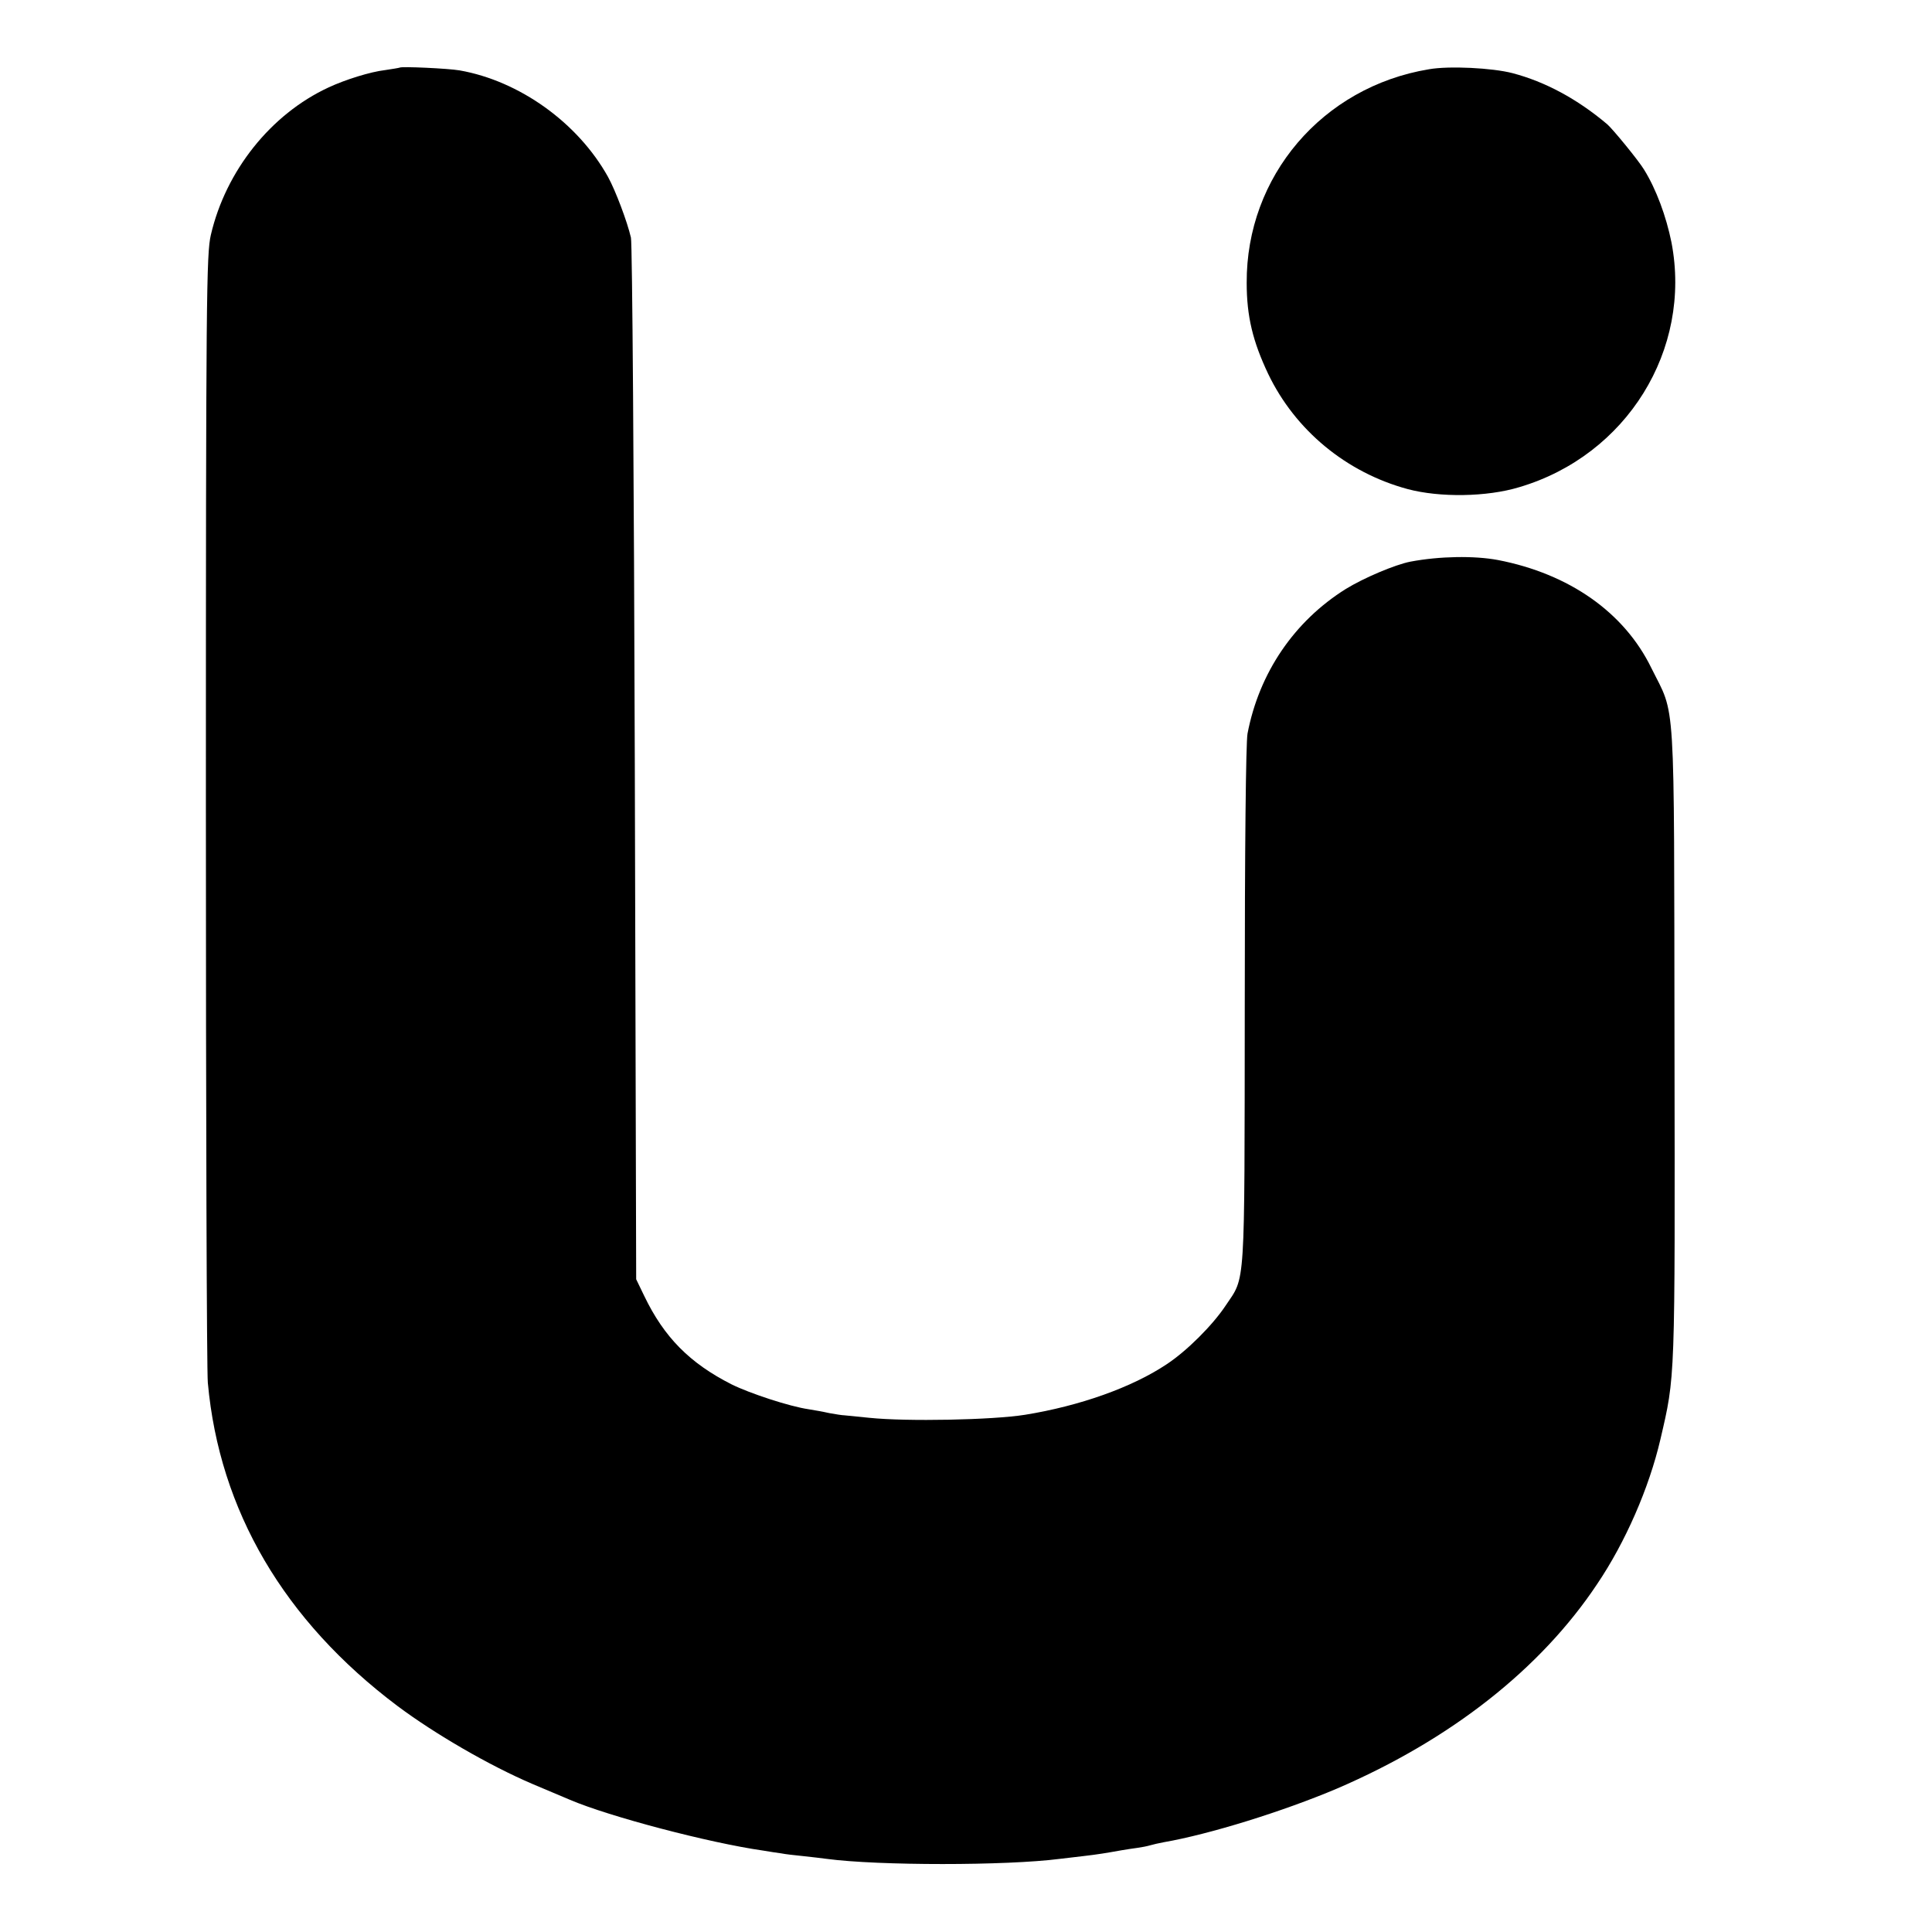
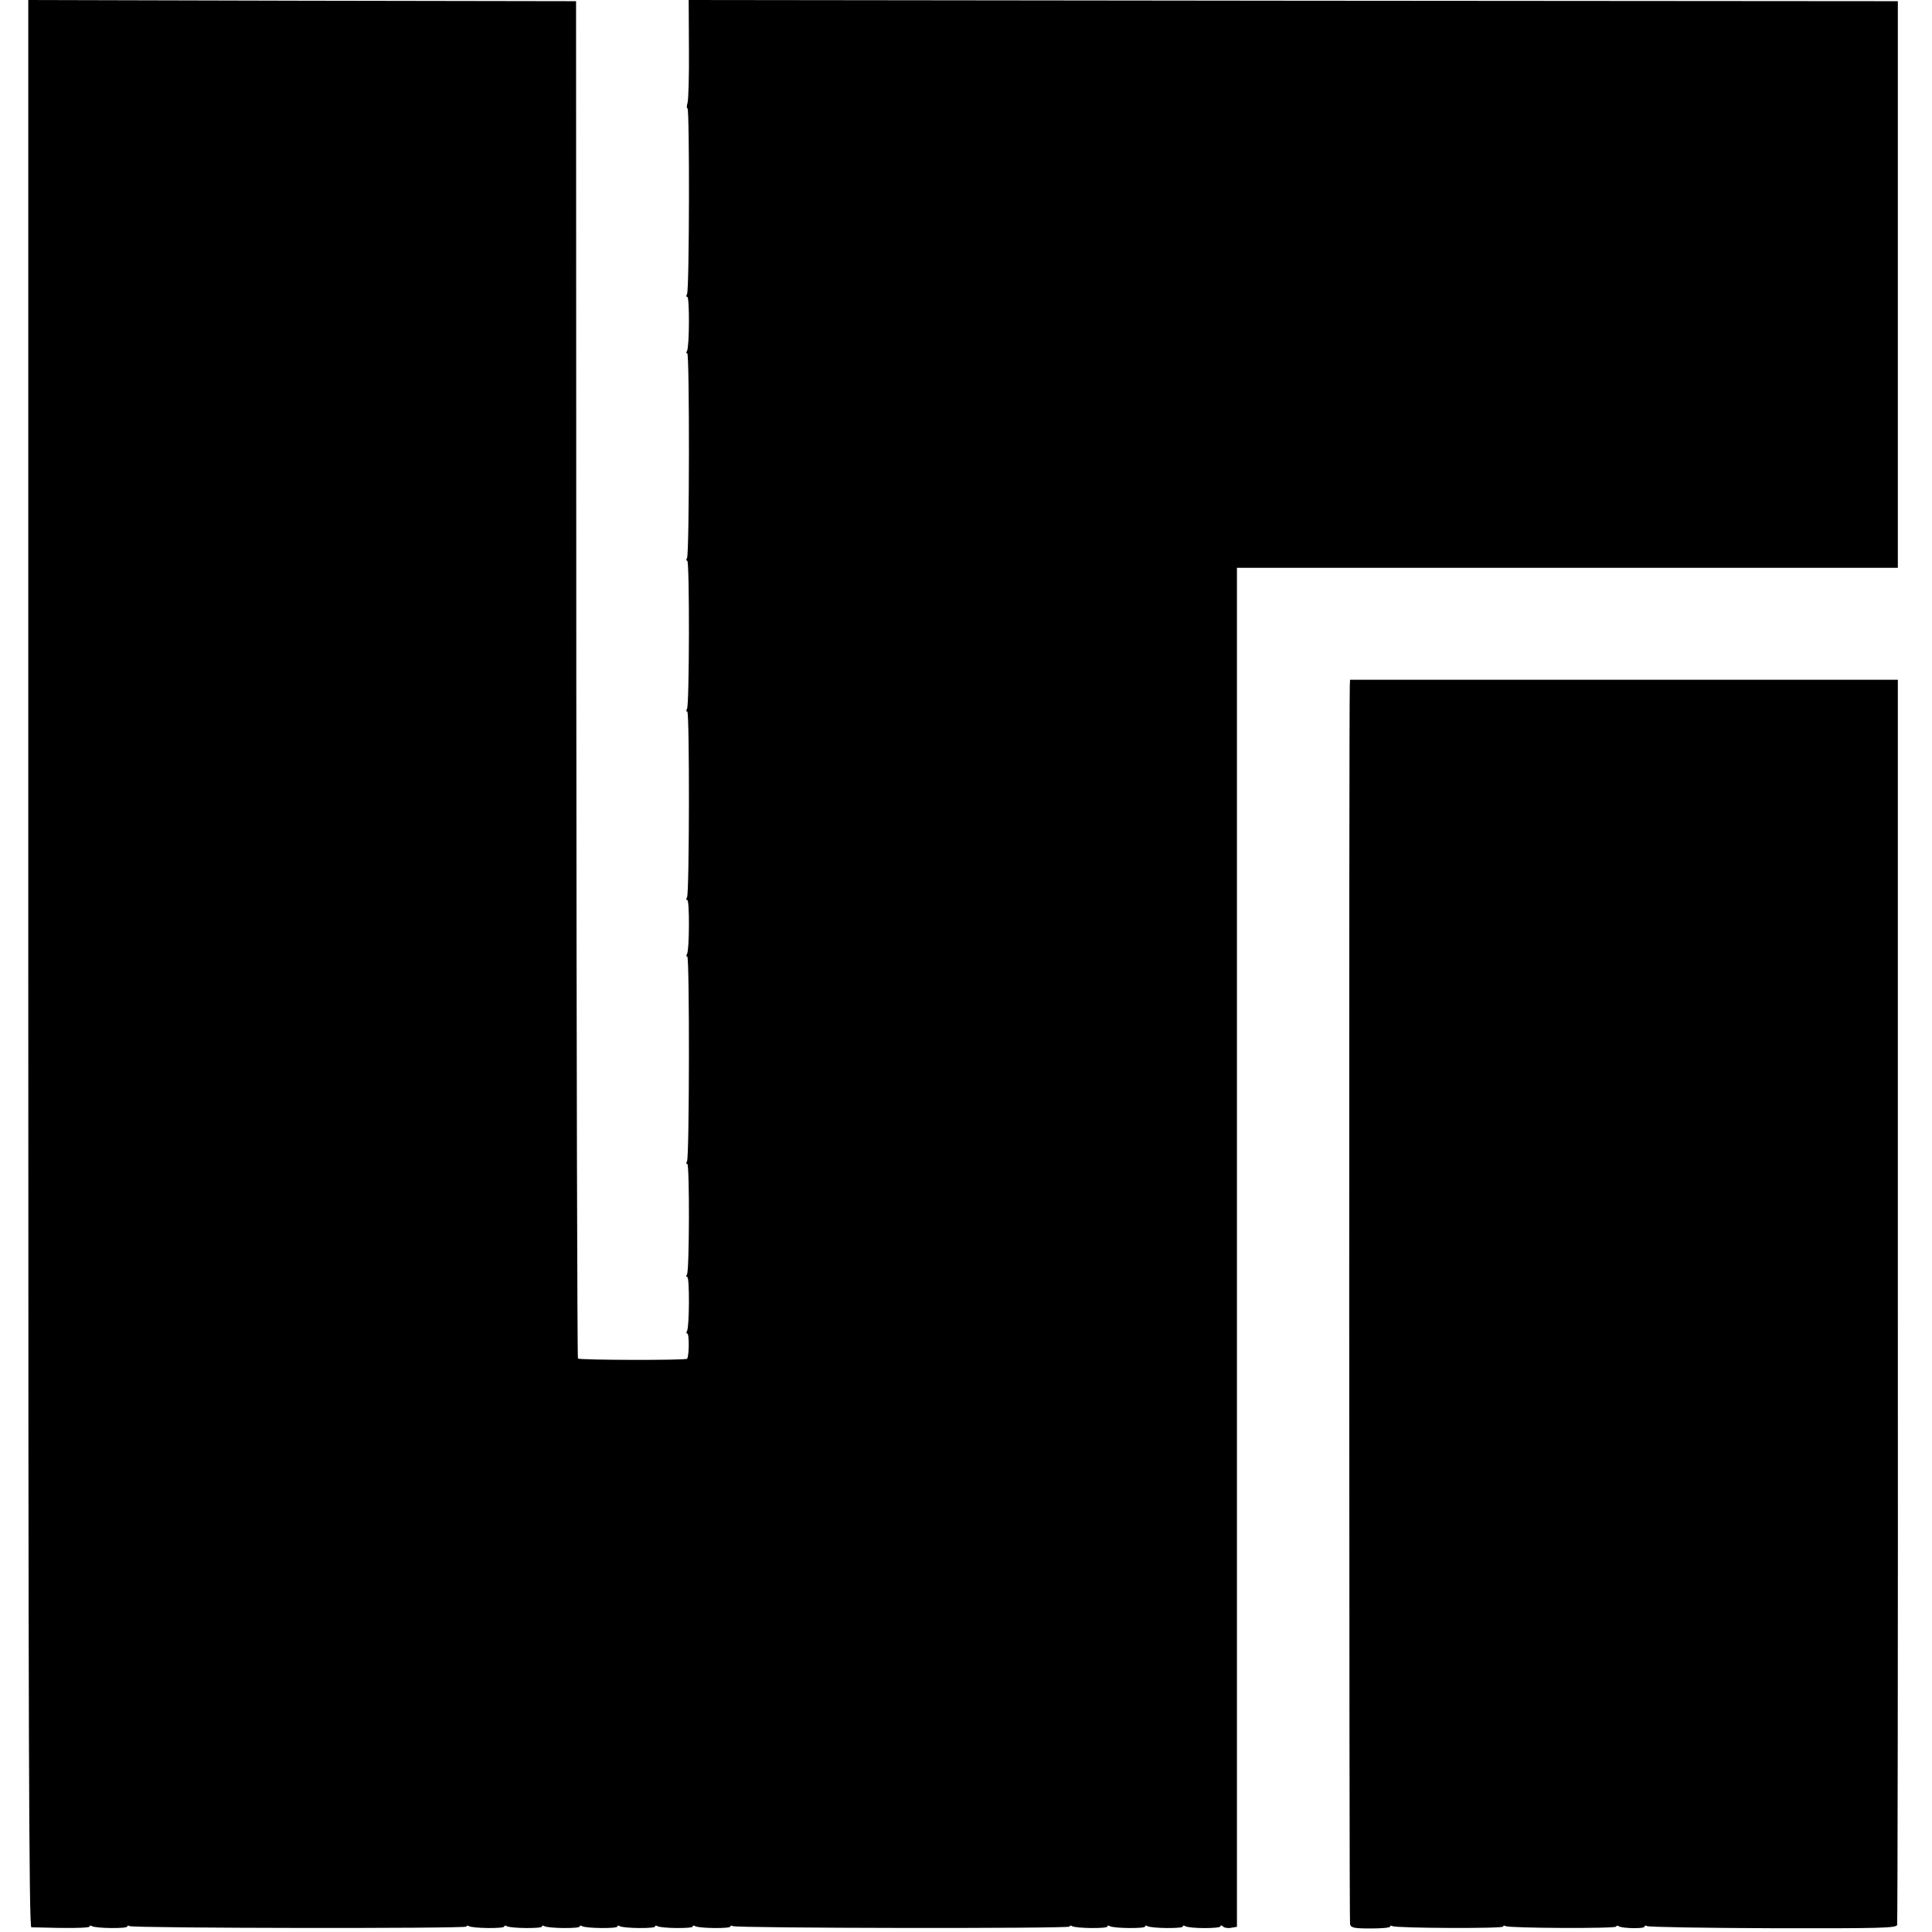
- <svg xmlns="http://www.w3.org/2000/svg" version="1.0" width="700pt" height="700pt" viewBox="0 0 700 700" preserveAspectRatio="xMidYMid meet">
-   <g transform="translate(0,700) scale(0.1,-0.1)" fill="#000000" stroke="none">
-     <path d="M1448 6755 c-2 -1 -26 -5 -53 -9 -52 -6 -143 -34 -205 -63 -209 -97 -372 -302 -426 -534 -16 -69 -18 -212 -18 -2079 0 -1103 3 -2039 7 -2080 42 -463 276 -862 687 -1171 135 -101 333 -216 490 -283 68 -29 102 -43 135 -57 143 -61 504 -156 700 -184 22 -4 51 -8 65 -10 14 -3 50 -7 80 -10 30 -3 69 -8 85 -10 187 -25 651 -25 845 0 19 2 58 7 85 10 52 6 82 11 138 21 17 3 44 7 59 9 15 2 35 6 45 9 10 3 32 8 48 11 168 29 437 113 630 195 411 177 737 433 942 741 102 151 188 348 229 524 54 233 53 198 51 1435 -2 1292 5 1180 -84 1360 -98 201 -297 341 -556 391 -86 16 -211 14 -317 -6 -56 -11 -169 -59 -234 -99 -187 -117 -314 -304 -356 -524 -6 -33 -10 -410 -10 -990 -1 -1039 3 -974 -69 -1082 -47 -71 -141 -165 -214 -213 -126 -84 -315 -151 -513 -183 -119 -19 -429 -25 -564 -11 -41 4 -82 8 -90 9 -8 0 -33 4 -55 8 -22 5 -56 11 -75 14 -69 10 -212 57 -279 90 -152 77 -245 171 -317 321 l-29 60 -5 1870 c-3 1029 -9 1885 -14 1904 -13 57 -56 171 -83 220 -109 196 -321 348 -538 386 -40 7 -211 15 -217 10z" />
-     <path d="M5177 6749 c-386 -64 -662 -388 -660 -774 0 -121 22 -212 78 -330 98 -204 283 -357 505 -417 116 -31 287 -29 405 7 389 115 626 498 551 887 -19 94 -55 192 -99 263 -19 32 -114 148 -134 165 -109 92 -225 154 -343 185 -73 19 -230 27 -303 14z" />
+ <svg xmlns="http://www.w3.org/2000/svg" version="1.0" width="820pt" height="820pt" viewBox="0 0 820 820" preserveAspectRatio="xMidYMid meet">
+   <g transform="translate(0,820) scale(0.1,-0.1)" fill="#000000" stroke="none">
+     <path d="M120 4110 c0 -3265 3 -4090 13 -4090 166 -5 247 -3 247 3 0 5 5 5 10 2 16 -10 150 -11 150 -2 0 5 4 5 10 2 15 -9 1430 -11 1430 -2 0 5 5 5 10 2 16 -10 150 -11 150 -2 0 5 5 5 10 2 16 -10 150 -11 150 -2 0 5 5 5 10 2 16 -10 150 -11 150 -2 0 5 5 5 10 2 16 -10 150 -11 150 -2 0 5 5 5 10 2 16 -10 150 -11 150 -2 0 5 5 5 10 2 16 -10 150 -11 150 -2 0 5 5 5 10 2 16 -10 150 -11 150 -2 0 5 4 5 10 2 15 -9 1430 -11 1430 -2 0 5 5 5 10 2 16 -10 150 -11 150 -2 0 5 5 5 10 2 16 -10 150 -11 150 -2 0 5 5 5 10 2 16 -10 150 -11 150 -2 0 5 5 5 10 2 17 -11 150 -11 150 -1 0 6 5 5 11 -1 5 -5 21 -8 35 -5 l24 4 0 2884 0 2884 1403 0 1402 0 0 1203 0 1202 -2566 2 -2566 3 1 -208 c1 -114 -2 -217 -6 -229 -4 -13 -4 -23 0 -23 9 0 8 -773 -2 -788 -4 -7 -4 -12 1 -12 10 0 9 -212 -1 -229 -4 -6 -4 -11 1 -11 10 0 9 -852 -1 -868 -4 -7 -4 -12 1 -12 10 0 9 -612 -1 -628 -4 -7 -4 -12 1 -12 10 0 9 -772 -1 -788 -4 -7 -4 -12 1 -12 10 0 9 -212 -1 -229 -4 -6 -4 -11 1 -11 10 0 9 -852 -1 -868 -4 -7 -4 -12 1 -12 10 0 9 -452 -1 -468 -4 -7 -4 -12 1 -12 10 0 9 -212 -1 -229 -4 -6 -3 -11 1 -11 9 0 8 -98 -1 -107 -6 -7 -456 -6 -463 1 -3 3 -6 1300 -7 2883 l-1 2878 -1162 2 -1163 3 0 -4090z" />
+     <path d="M5729 5290 c-4 -114 -3 -5243 1 -5257 4 -15 16 -18 88 -18 45 0 82 3 82 8 0 4 5 5 10 2 15 -9 470 -11 470 -2 0 5 5 5 10 2 15 -9 470 -11 470 -2 0 5 5 5 11 1 16 -9 109 -11 109 -1 0 5 5 5 11 2 6 -4 246 -8 534 -9 458 -1 524 1 527 14 2 8 4 1201 3 2650 l0 2635 -1162 0 -1163 0 -1 -25z" />
  </g>
</svg>
